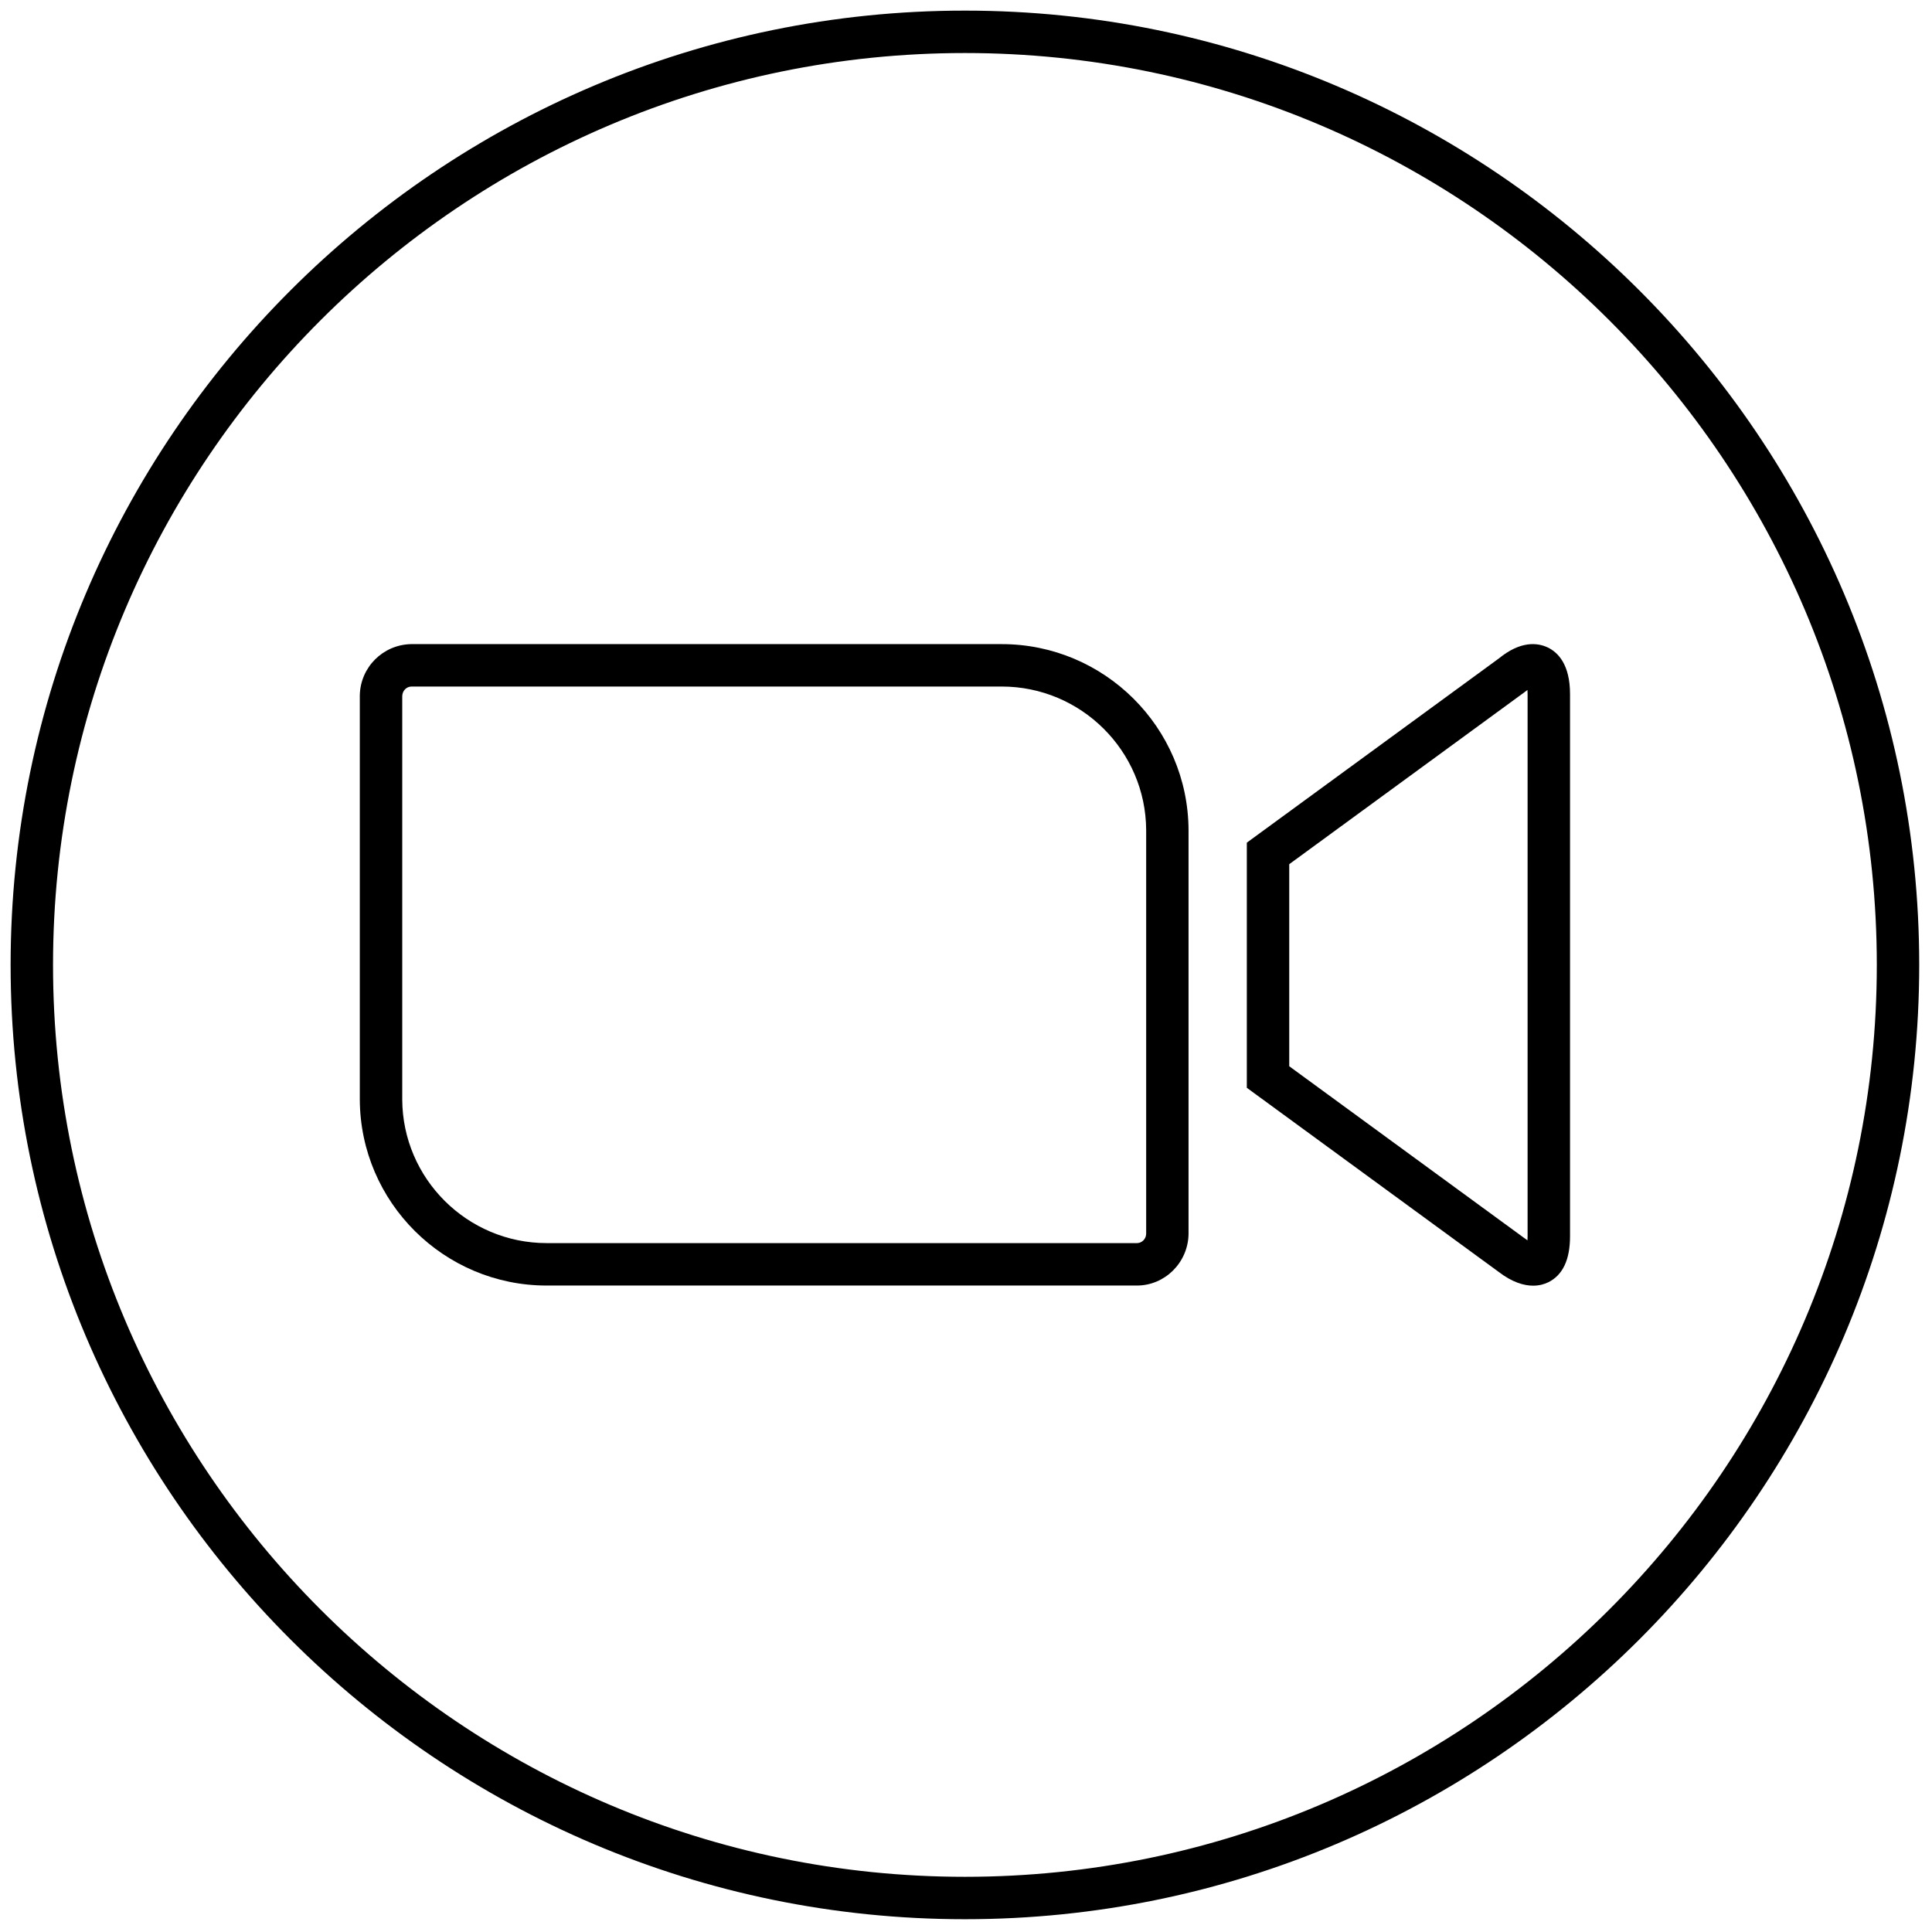
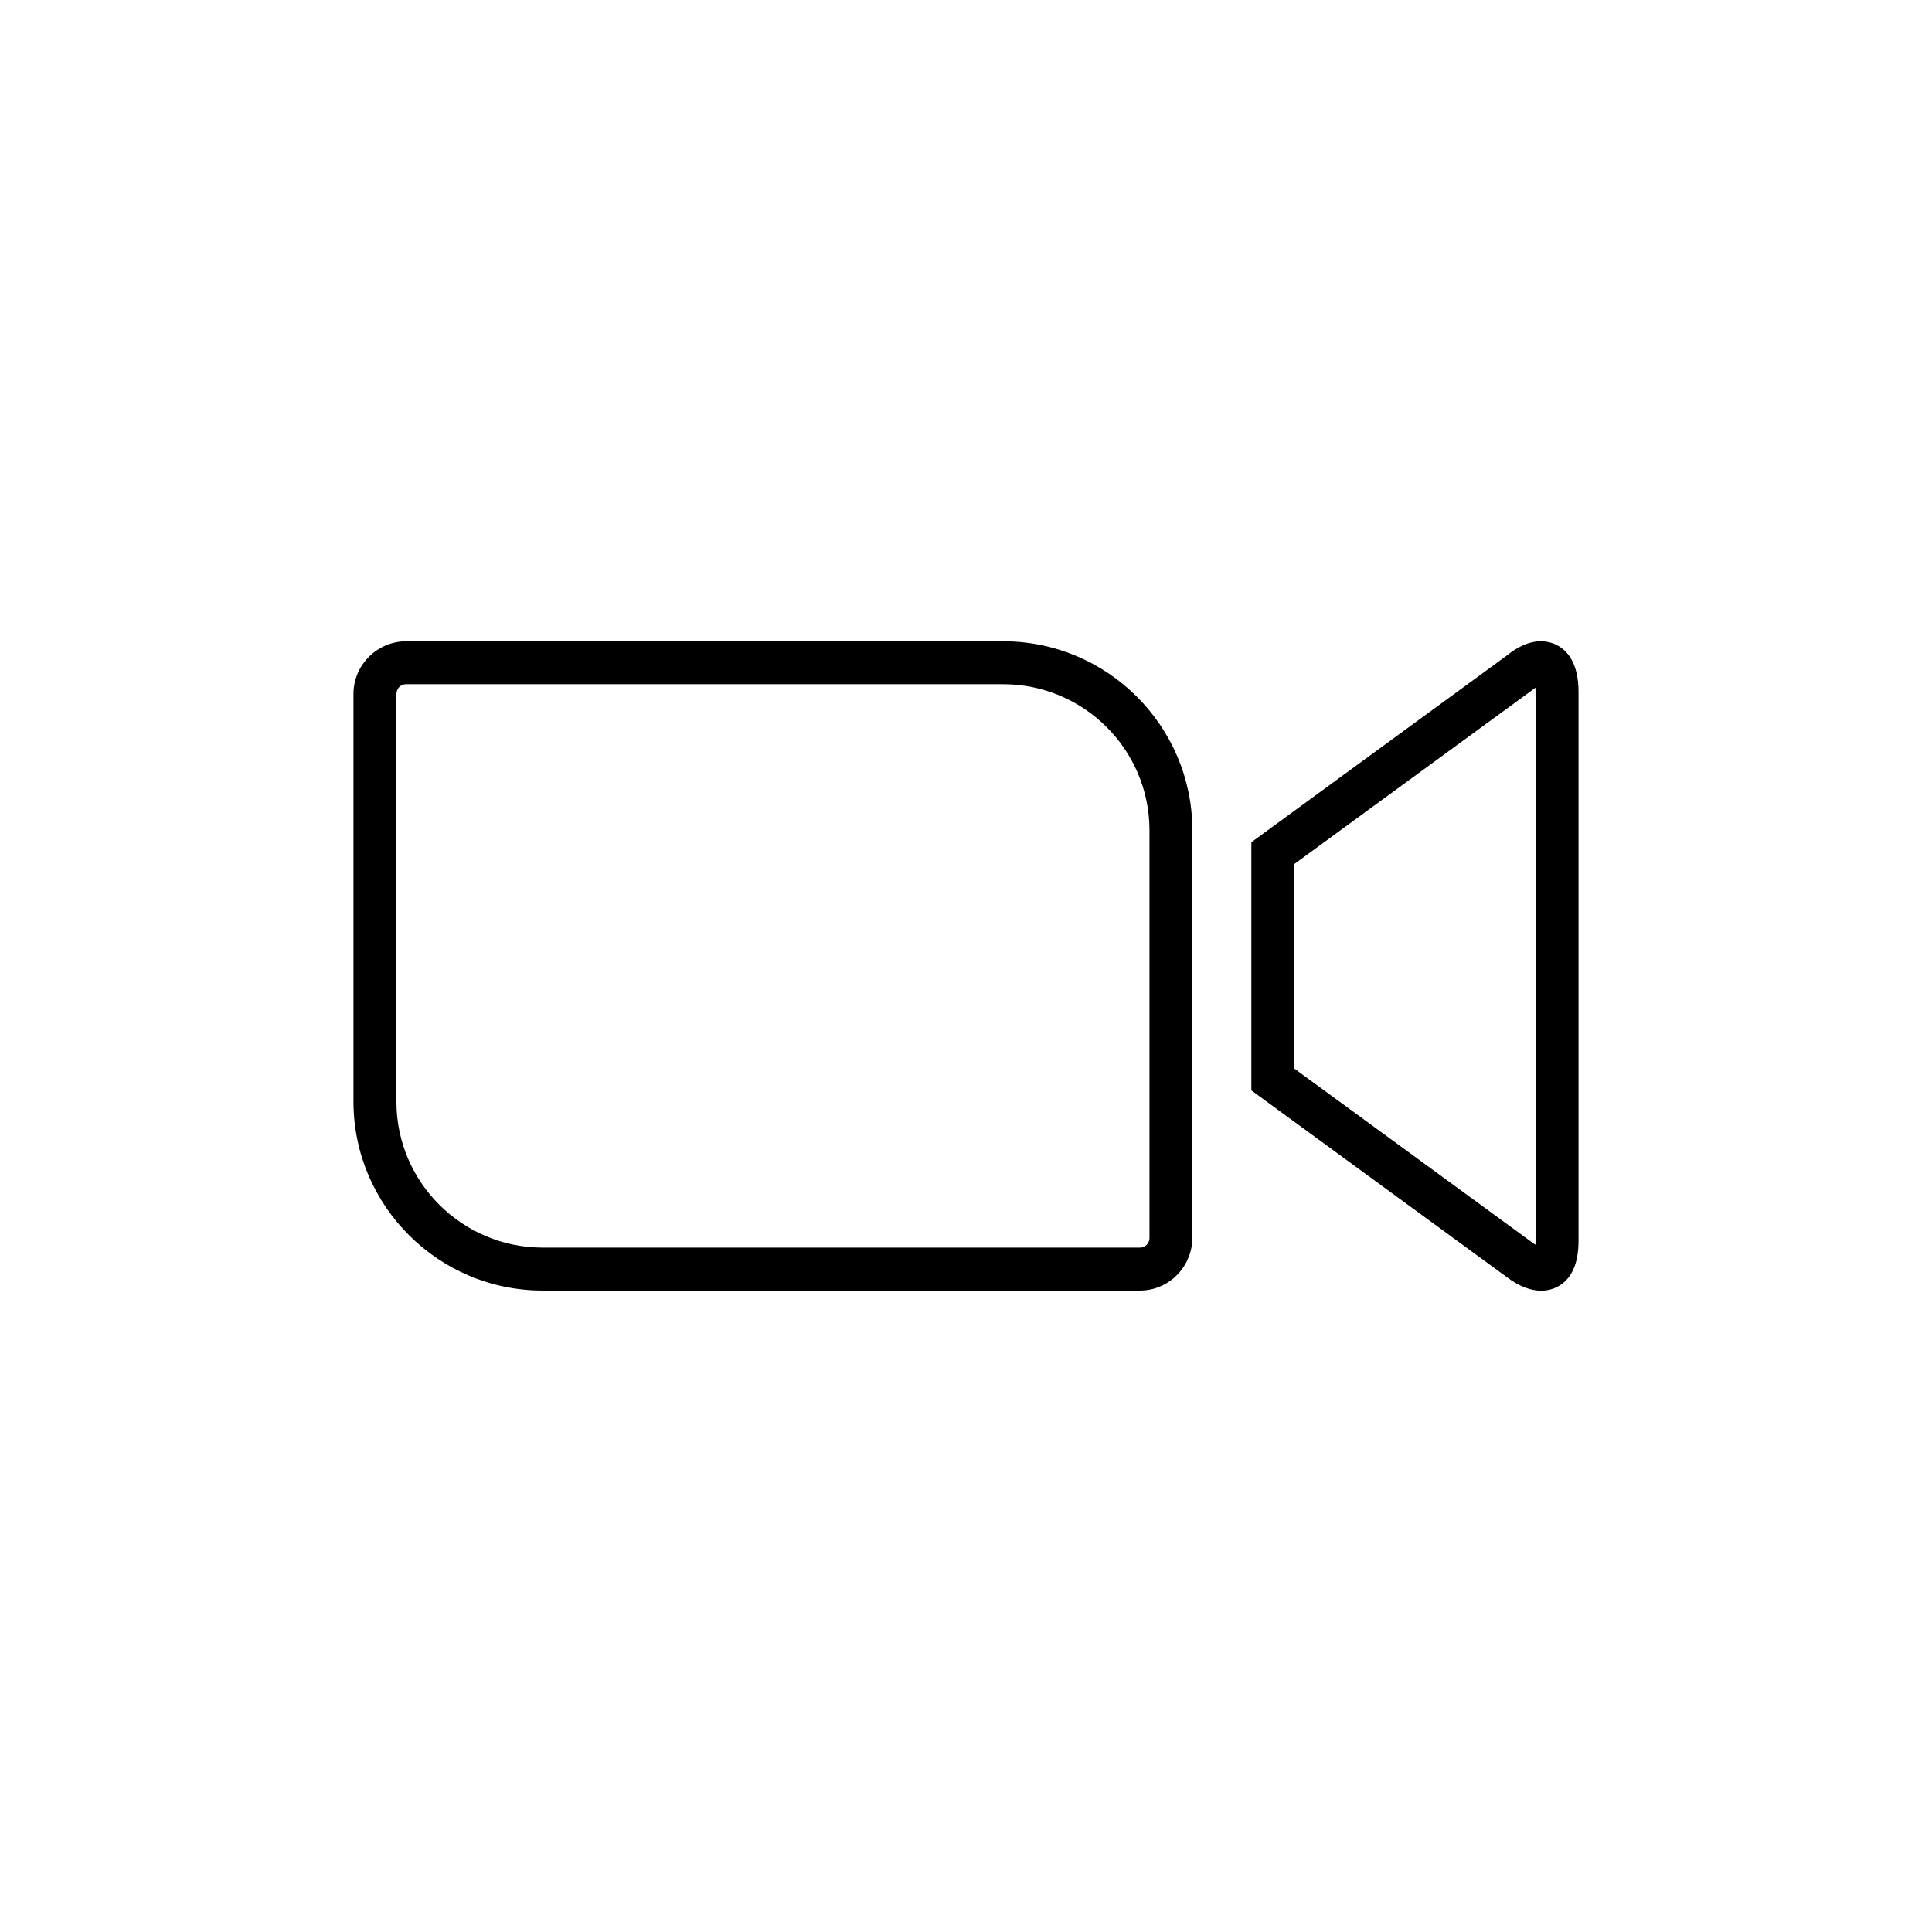
- <svg xmlns="http://www.w3.org/2000/svg" version="1.1" width="256" height="256" viewBox="0 0 256 256" xml:space="preserve">
-   <g style="stroke: none; stroke-width: 0; stroke-dasharray: none; stroke-linecap: butt; stroke-linejoin: miter; stroke-miterlimit: 10; fill: none; fill-rule: nonzero; opacity: 1;" transform="translate(1.406593 1.406593) scale(2.81 2.81)">
-     <path d="M 71.794 60.125 c -0.425 0 -0.979 -0.151 -1.639 -0.66 l -11.862 -8.671 V 39.235 l 11.884 -8.686 c 1.024 -0.838 1.822 -0.747 2.303 -0.52 c 0.48 0.229 1.054 0.796 1.054 2.201 v 25.568 c 0 1.103 -0.345 1.831 -1.023 2.165 C 72.346 60.045 72.104 60.125 71.794 60.125 z M 60.293 49.778 l 11.063 8.087 c 0.063 0.049 0.12 0.089 0.171 0.122 c 0.004 -0.055 0.006 -0.117 0.006 -0.188 V 32.23 c 0 -0.075 -0.002 -0.141 -0.007 -0.197 c -0.038 0.028 -0.081 0.061 -0.128 0.099 L 60.293 40.25 V 49.778 z" style="stroke: none; stroke-width: 1; stroke-dasharray: none; stroke-linecap: butt; stroke-linejoin: miter; stroke-miterlimit: 10; fill: rgb(0,0,0); fill-rule: nonzero; opacity: 1;" transform=" matrix(1 0 0 1 0 0) " stroke-linecap="round" />
-     <path d="M 25.275 60.119 c -4.838 0 -8.788 -3.925 -8.809 -8.769 l 0 -19.069 c 0.03 -1.319 1.088 -2.376 2.408 -2.408 l 27.823 0 c 0.013 0 0.025 0 0.038 0 c 4.839 0 8.789 3.925 8.81 8.769 v 19.064 c -0.031 1.341 -1.123 2.413 -2.433 2.413 H 25.314 C 25.301 60.119 25.288 60.119 25.275 60.119 z M 18.467 32.319 v 19.027 c 0.016 3.738 3.07 6.772 6.813 6.772 c 0.01 0 0.02 0 0.03 0 h 27.804 c 0.233 0 0.427 -0.196 0.433 -0.437 V 38.646 c -0.016 -3.739 -3.07 -6.773 -6.813 -6.773 c -0.01 0 -0.02 0 -0.03 0 H 18.899 C 18.667 31.879 18.477 32.066 18.467 32.319 z" style="stroke: none; stroke-width: 1; stroke-dasharray: none; stroke-linecap: butt; stroke-linejoin: miter; stroke-miterlimit: 10; fill: rgb(0,0,0); fill-rule: nonzero; opacity: 1;" transform=" matrix(1 0 0 1 0 0) " stroke-linecap="round" />
-     <path d="M 45 90 C 20.187 90 0 69.813 0 45 C 0 20.187 20.187 0 45 0 c 24.813 0 45 20.187 45 45 C 90 69.813 69.813 90 45 90 z M 45 2 C 21.29 2 2 21.29 2 45 c 0 23.71 19.29 43 43 43 c 23.71 0 43 -19.29 43 -43 C 88 21.29 68.71 2 45 2 z" style="stroke: none; stroke-width: 1; stroke-dasharray: none; stroke-linecap: butt; stroke-linejoin: miter; stroke-miterlimit: 10; fill: rgb(0,0,0); fill-rule: nonzero; opacity: 1;" transform=" matrix(1 0 0 1 0 0) " stroke-linecap="round" />
+ <svg xmlns="http://www.w3.org/2000/svg" viewBox="0 0 90 90" aria-hidden="true" focusable="false">
+   <g fill="currentColor">
+     <path d="M71.794 60.125c-.425 0-.979-.151-1.639-.66l-11.862-8.671V39.235l11.884-8.686c1.024-.838 1.822-.747 2.303-.52.48.229 1.054.796 1.054 2.201v25.568c0 1.103-.345 1.831-1.023 2.165-.165.082-.407.162-.717.162zM60.293 49.778l11.063 8.087c.063.049.12.089.171.122.004-.055.006-.117.006-.188V32.23c0-.075-.002-.141-.007-.197-.038.028-.081.061-.128.099L60.293 40.25v9.528z" />
+     <path d="M25.275 60.119c-4.838 0-8.788-3.925-8.809-8.769V32.281c.03-1.319 1.088-2.376 2.408-2.408h27.823c.013 0 .025 0 .038 0 4.839 0 8.789 3.925 8.81 8.769v19.064c-.031 1.341-1.123 2.413-2.433 2.413H25.314c-.013 0-.026 0-.039 0zM18.467 32.319v19.027c.016 3.738 3.07 6.772 6.813 6.772h27.834c.233 0 .427-.196.433-.437V38.646c-.016-3.739-3.07-6.773-6.813-6.773H18.899c-.232.006-.422.193-.432.446z" />
  </g>
</svg>
